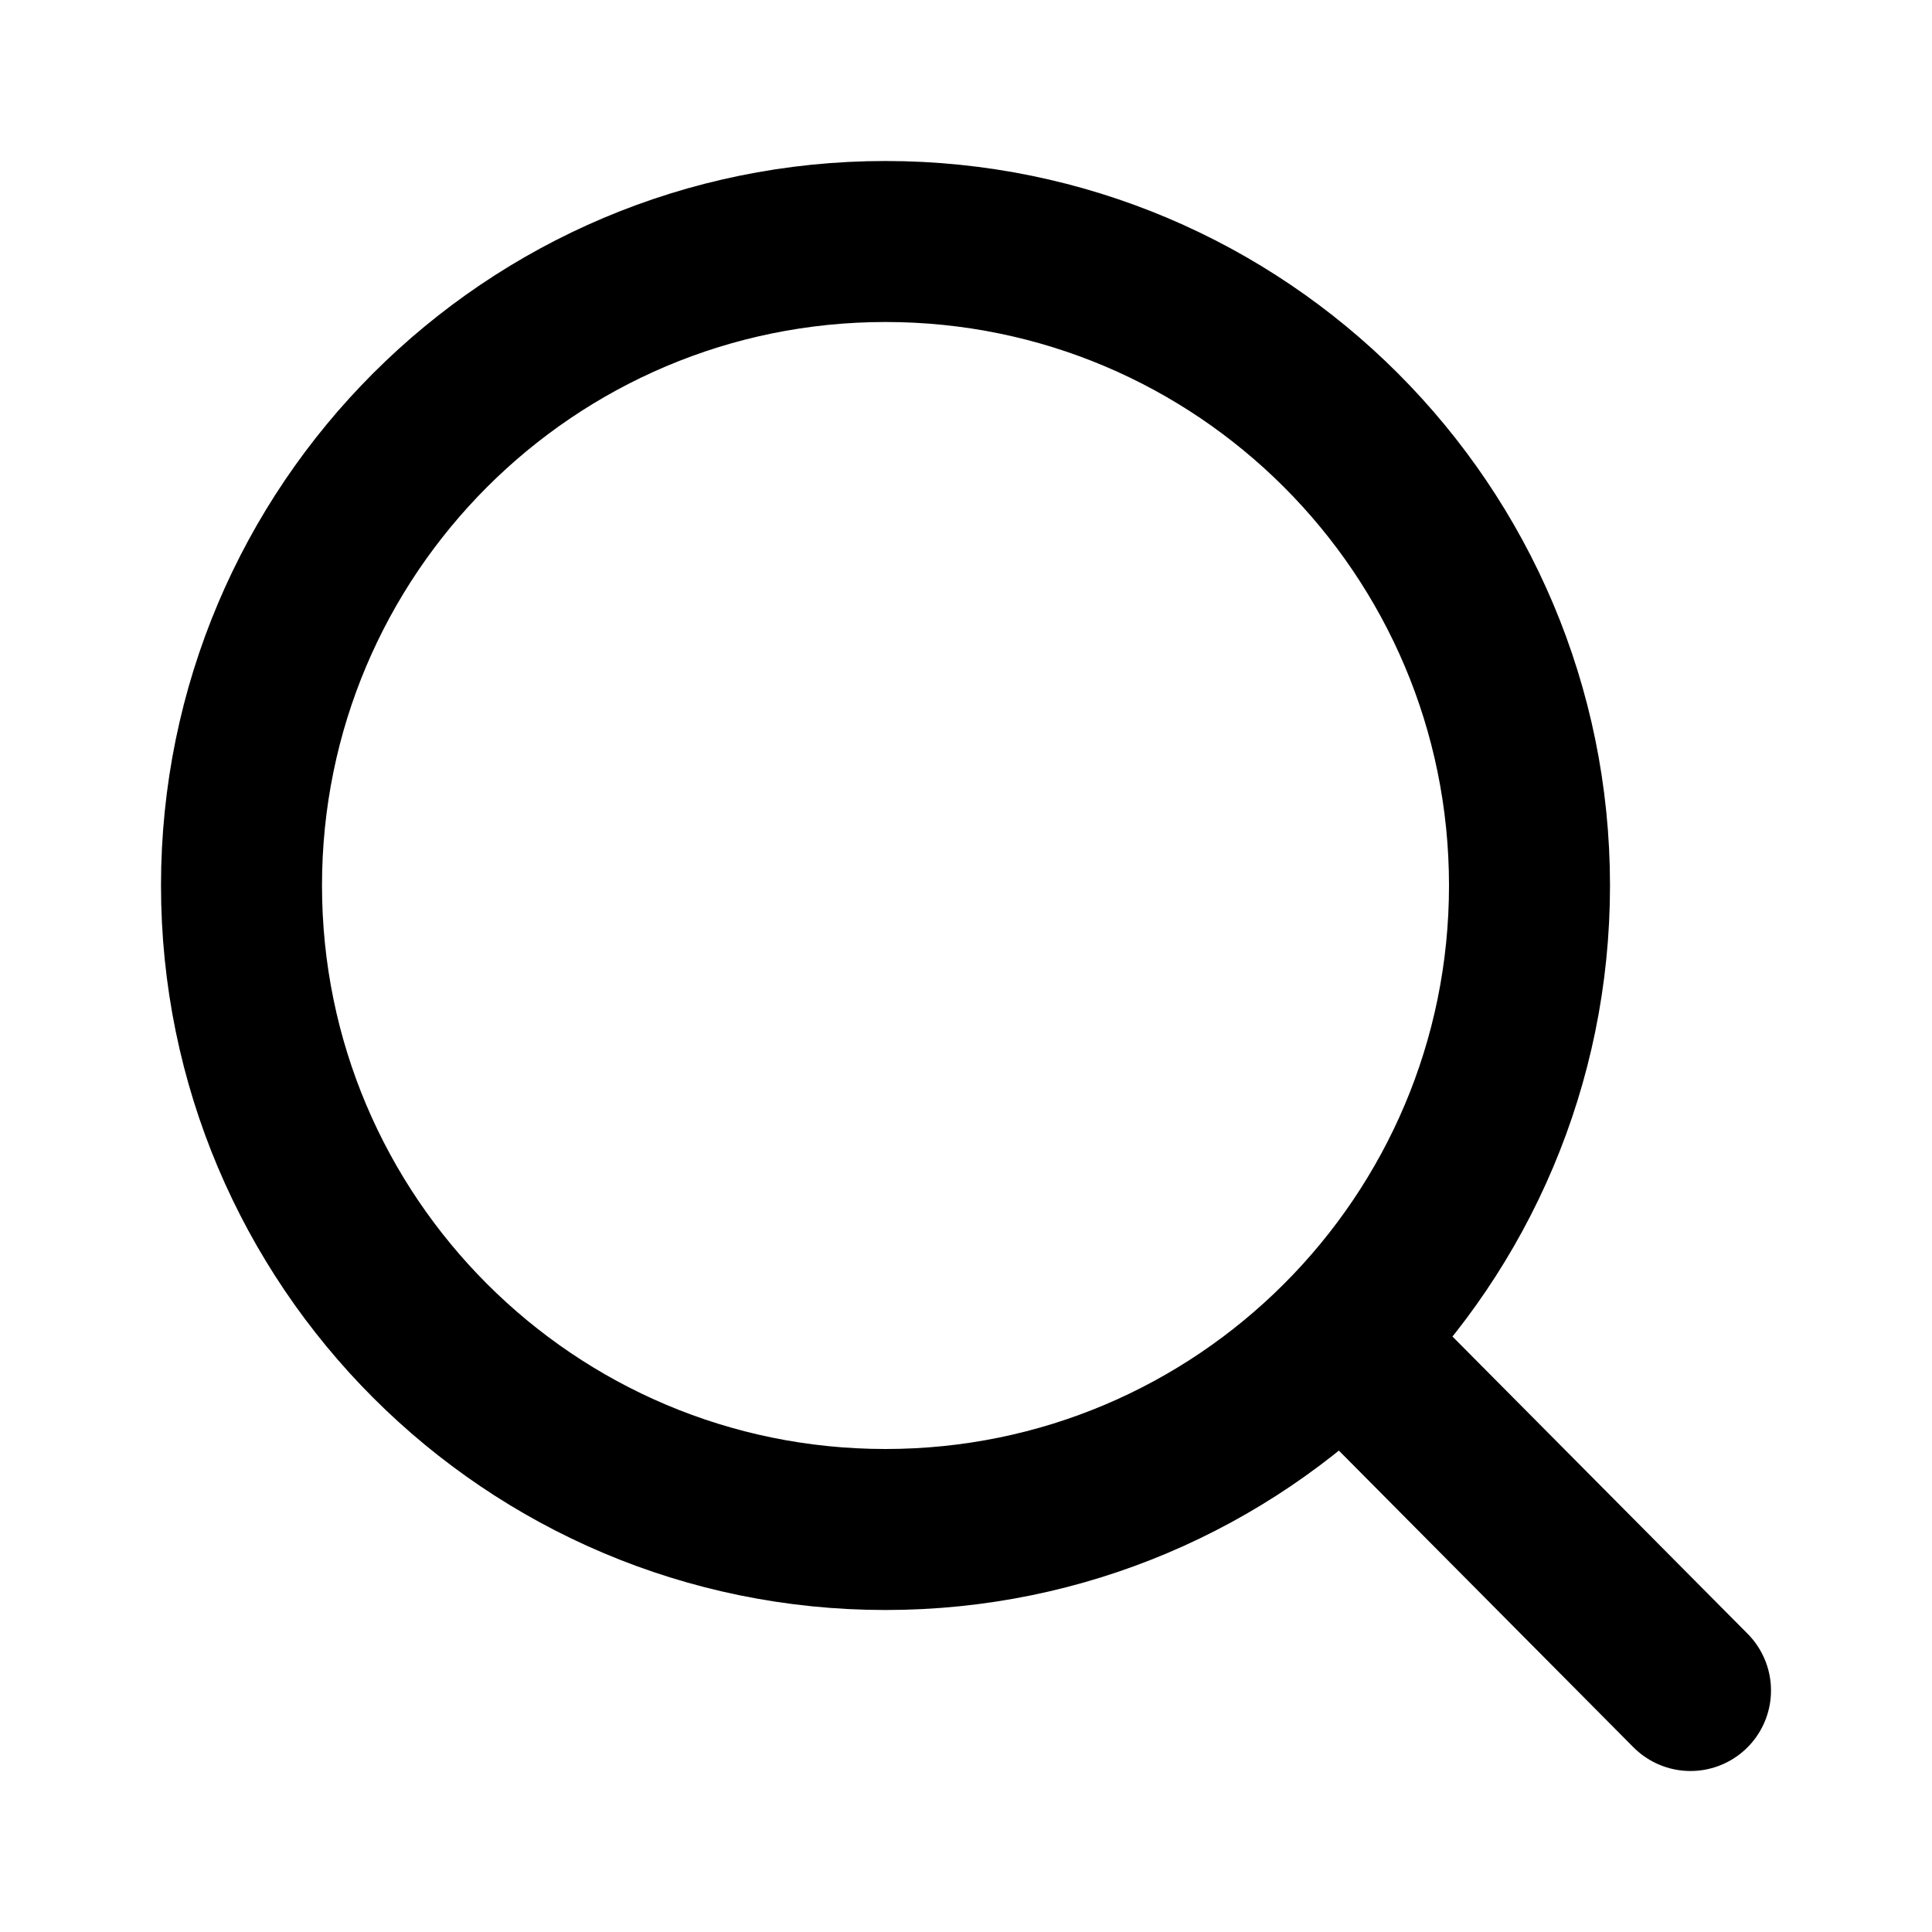
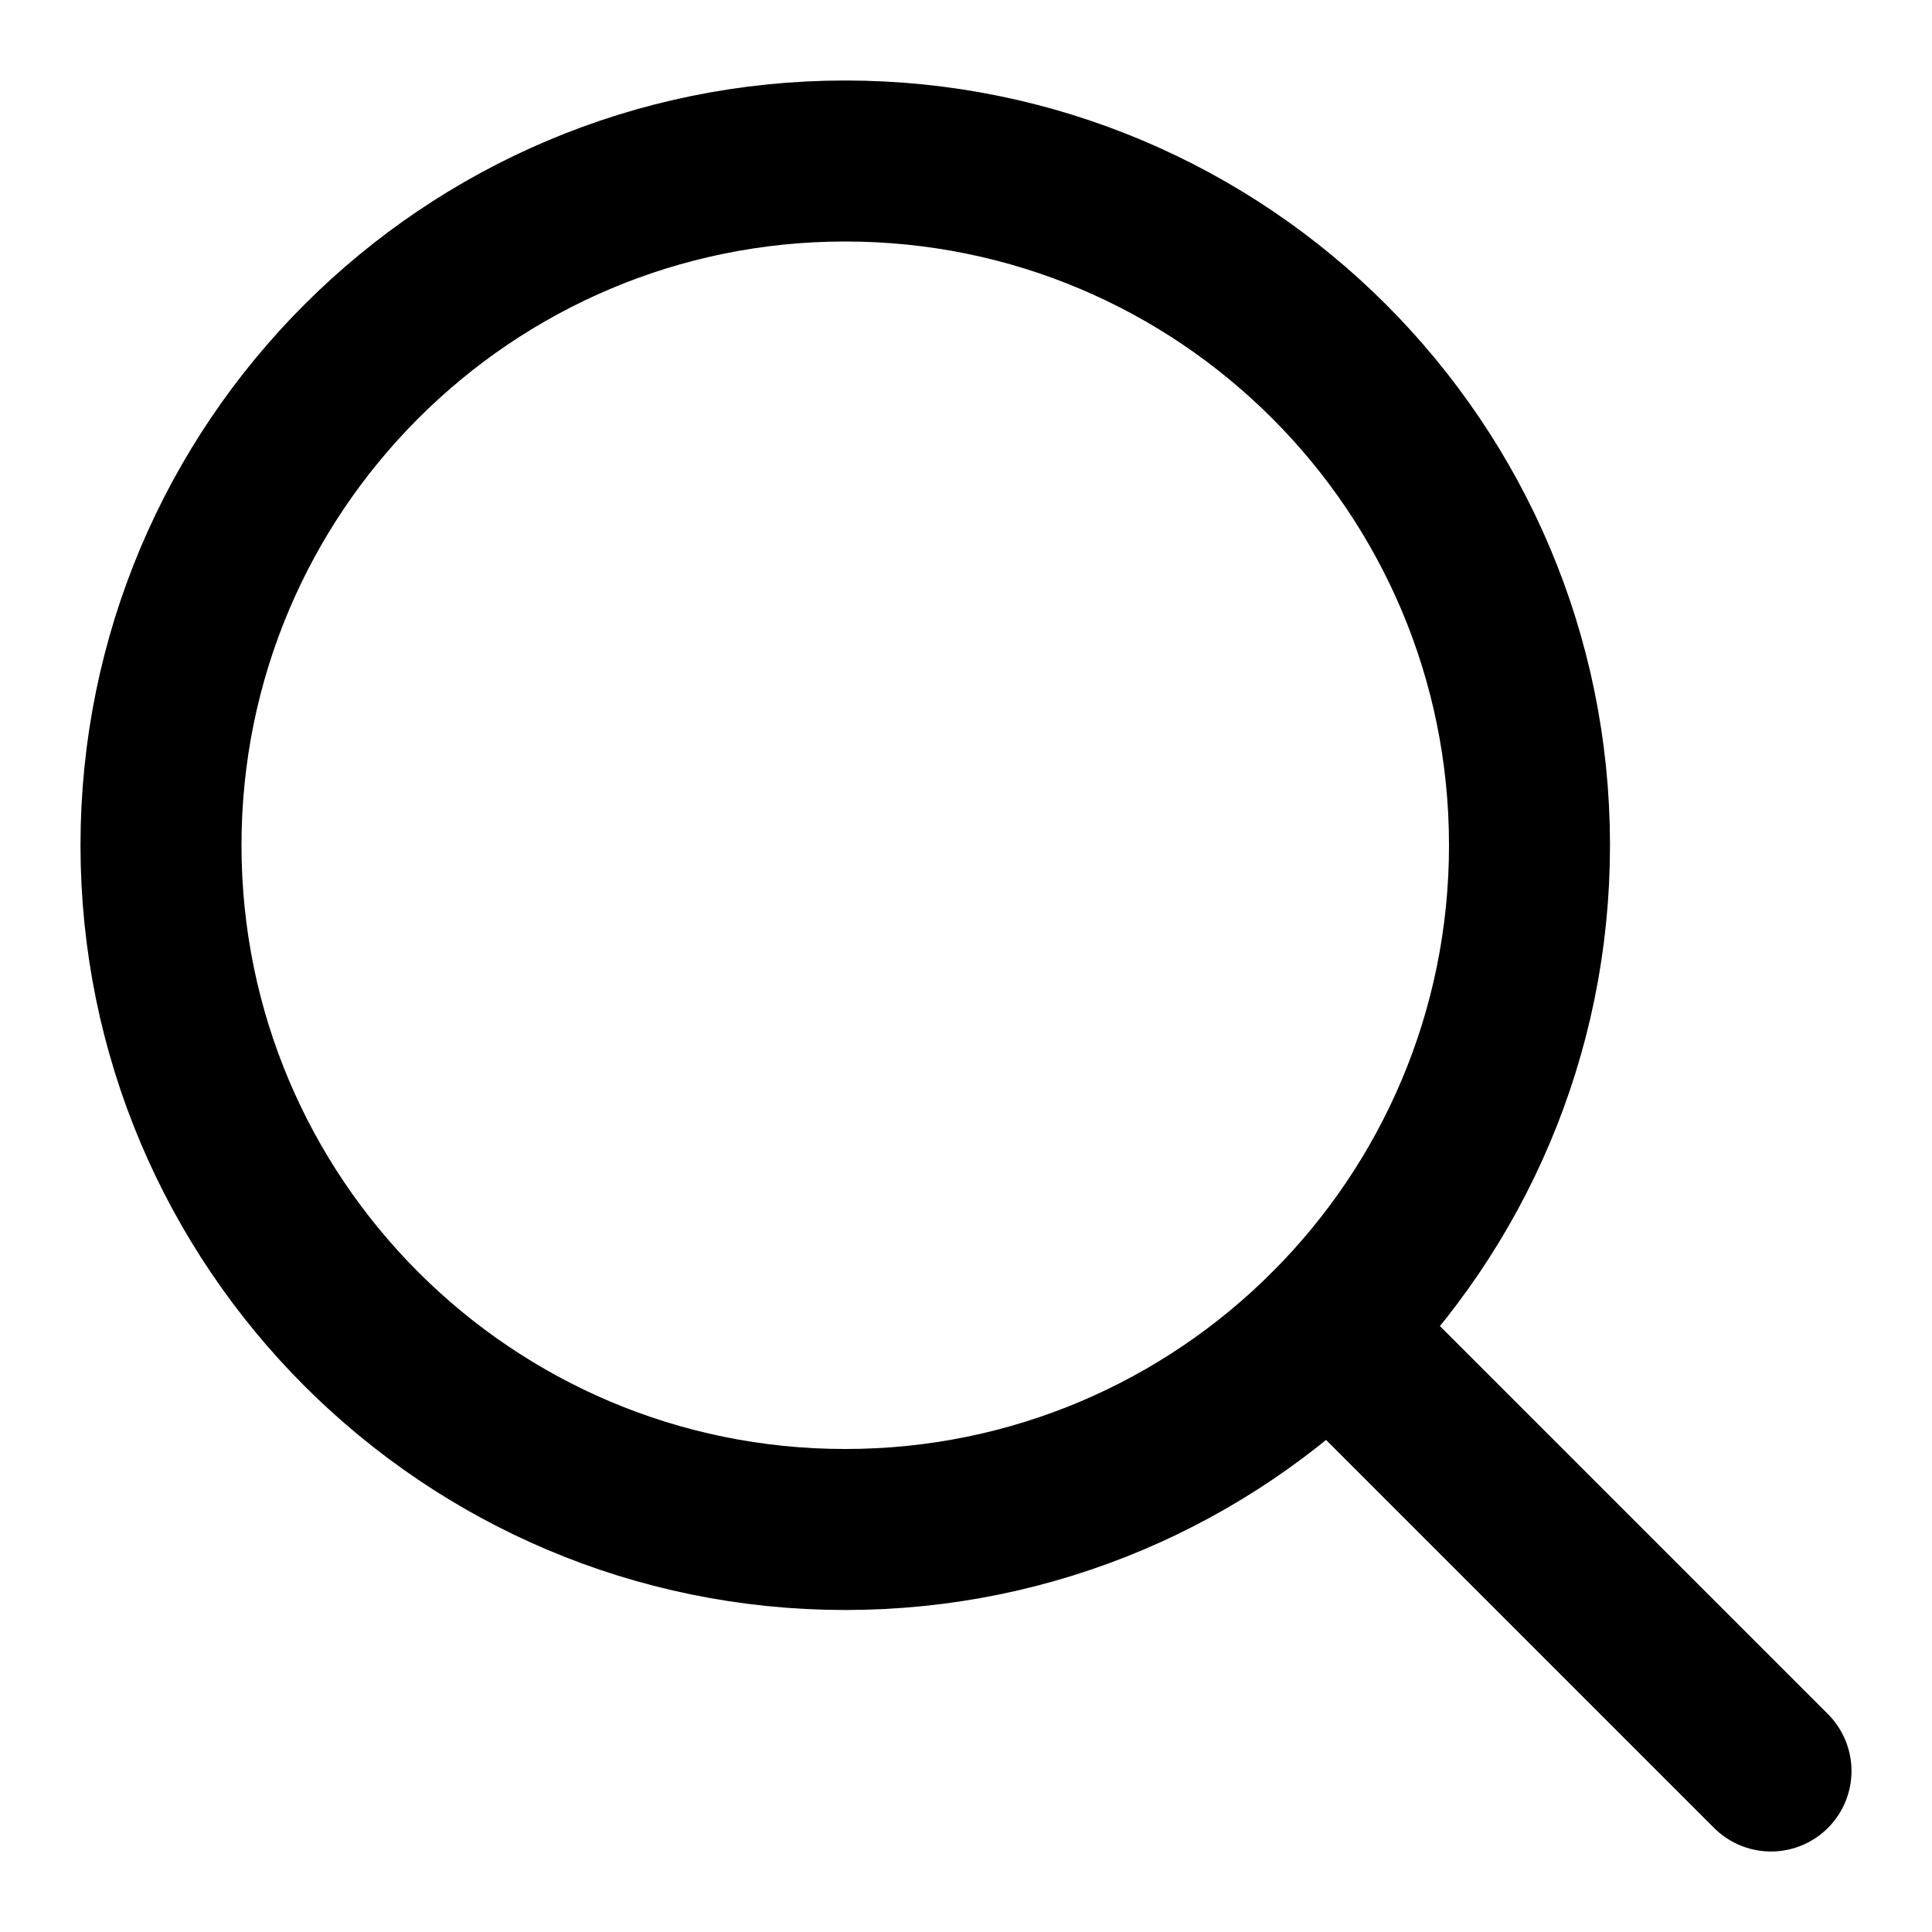
- <svg xmlns="http://www.w3.org/2000/svg" width="800px" height="800px" viewBox="0 0 24 24" fill="none">
-   <path d="M16.672 16.641L21 21M19 11C19 15.418 15.418 19 11 19C6.582 19 3 15.418 3 11C3 6.582 6.582 3 11 3C15.418 3 19 6.582 19 11Z" stroke="#000000" stroke-width="2" stroke-linecap="round" stroke-linejoin="round" />
+ <svg xmlns="http://www.w3.org/2000/svg" viewBox="0 0 24 24" width="24" height="24">
+   <path d="M19 10.5A8.5 8.5 0 1 1 10.5 2a8.5 8.5 0 0 1 8.5 8.5Z" fill="none" stroke="#000000" stroke-linecap="round" stroke-linejoin="round" stroke-width="2" />
+   <line x1="16.511" y1="16.511" x2="22" y2="22" fill="none" stroke="#000000" stroke-linecap="round" stroke-linejoin="round" stroke-width="2" />
</svg>
